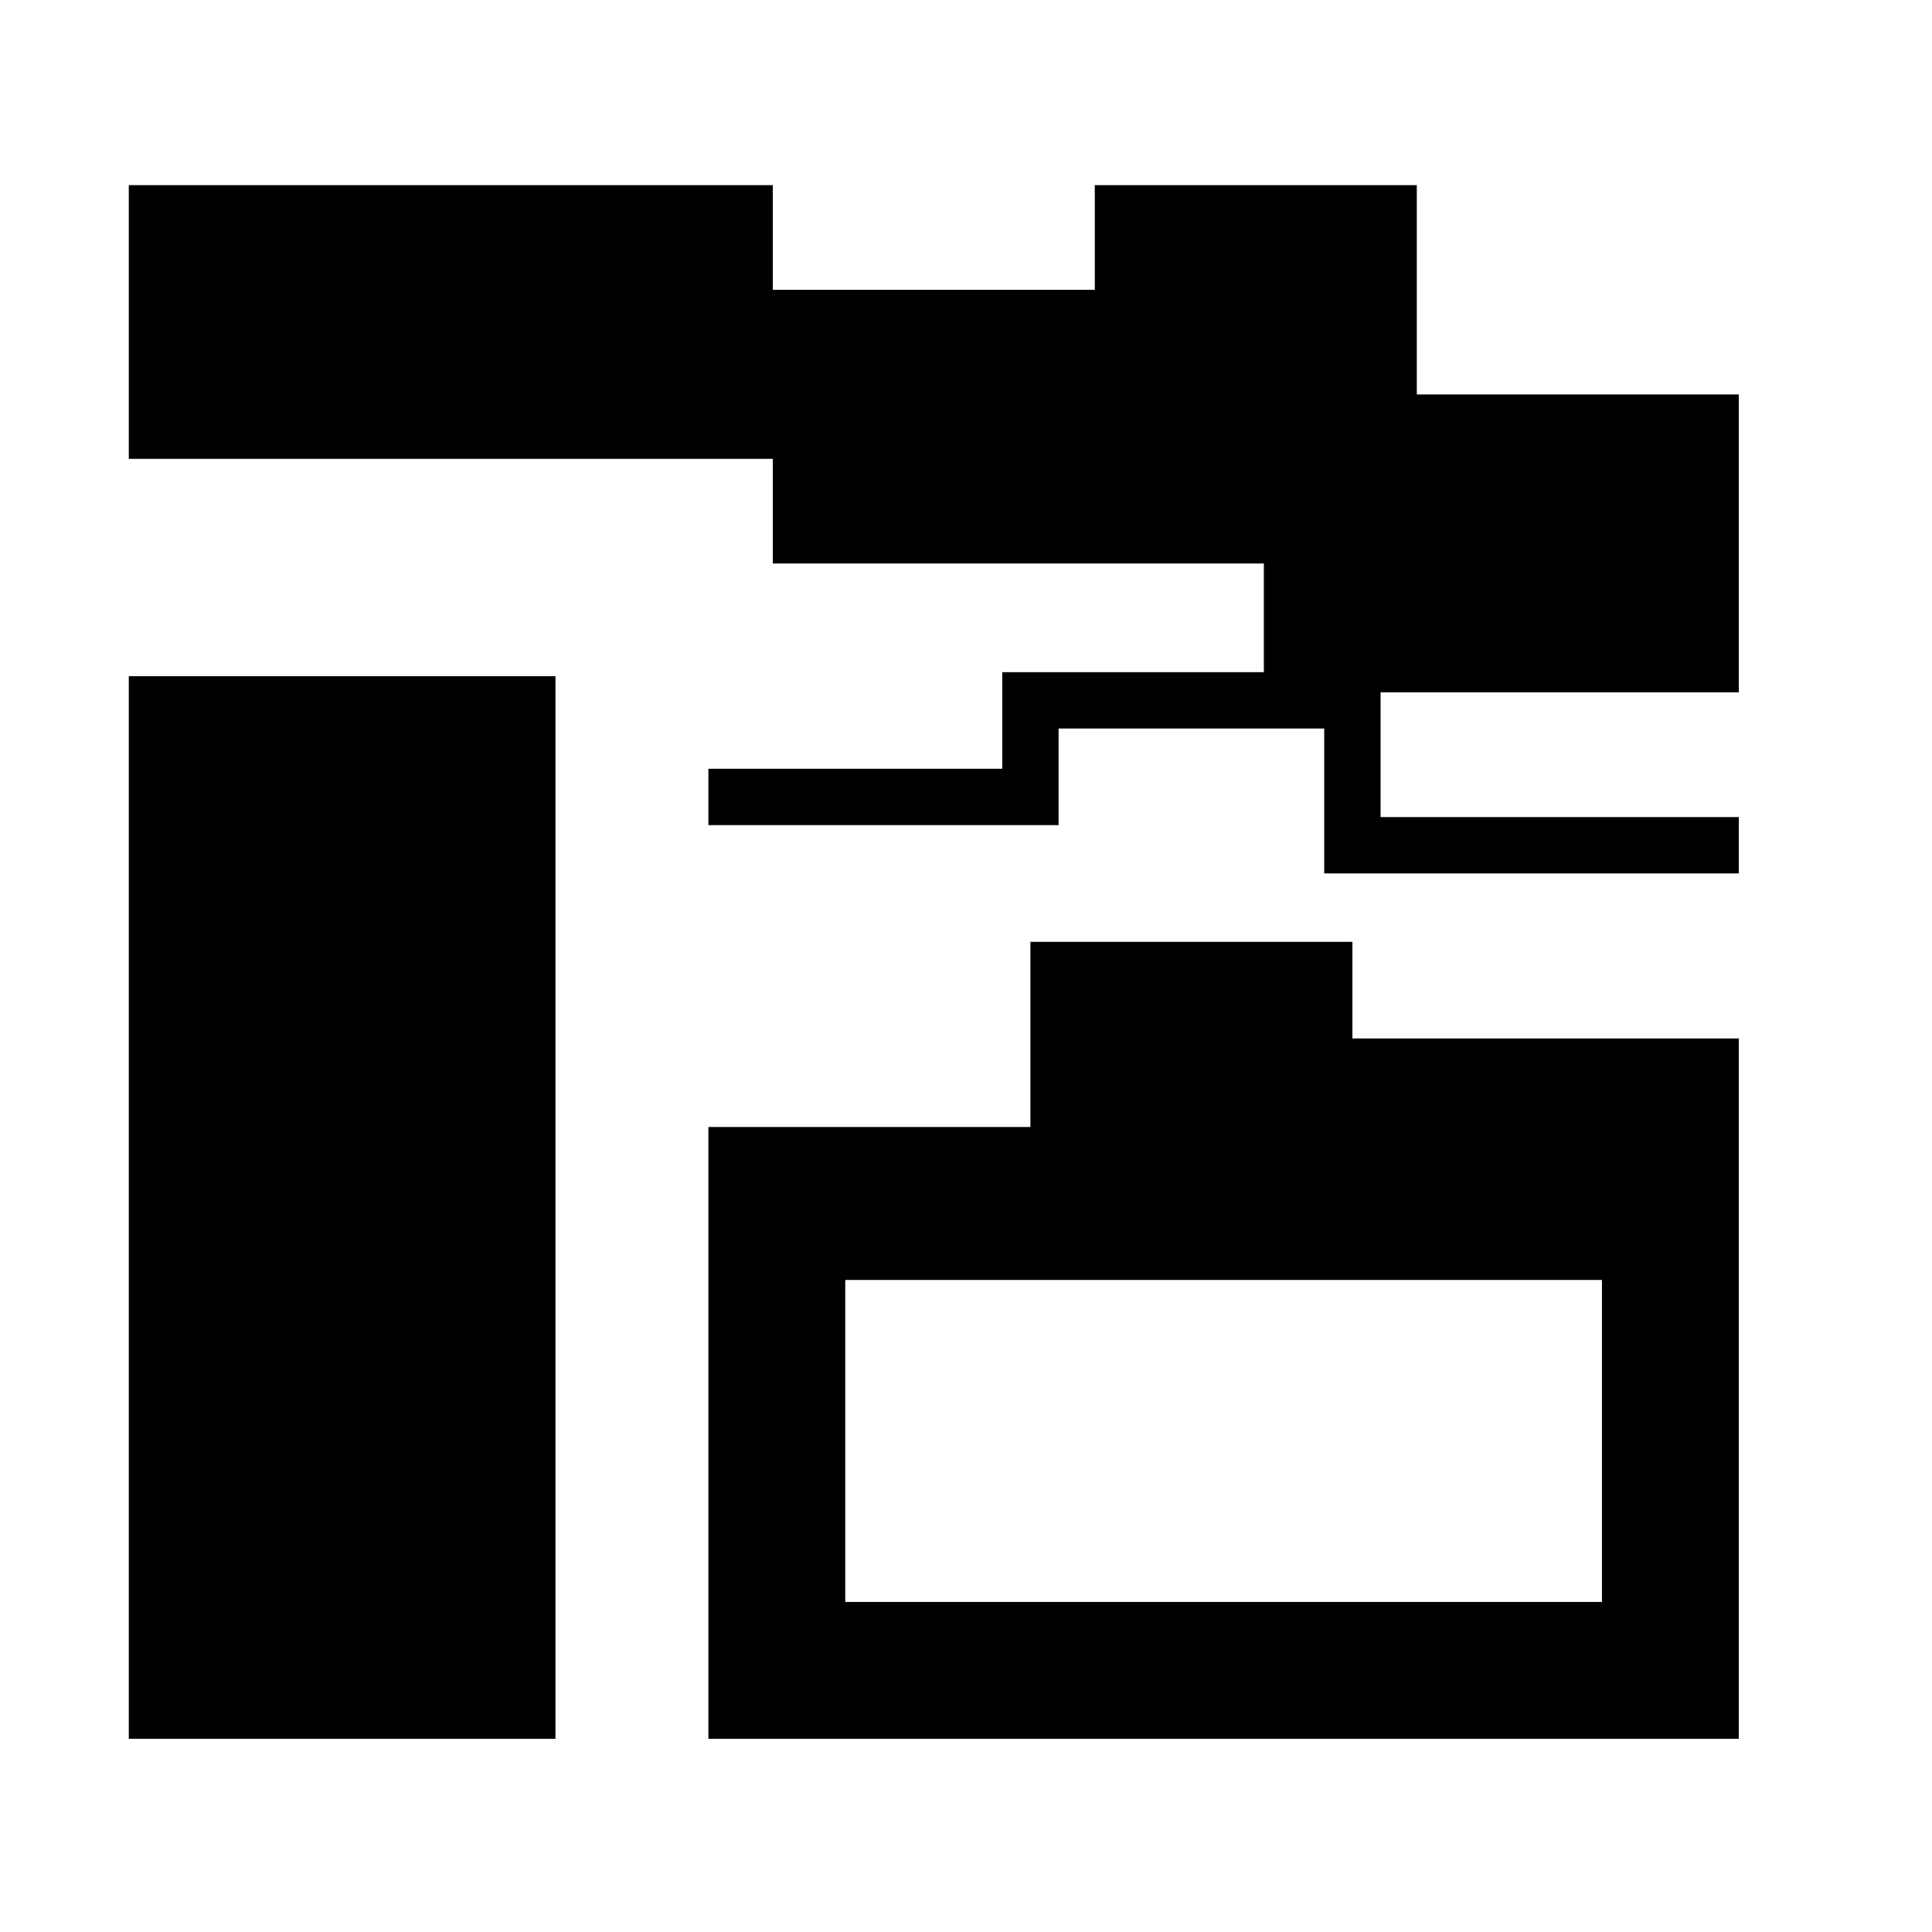
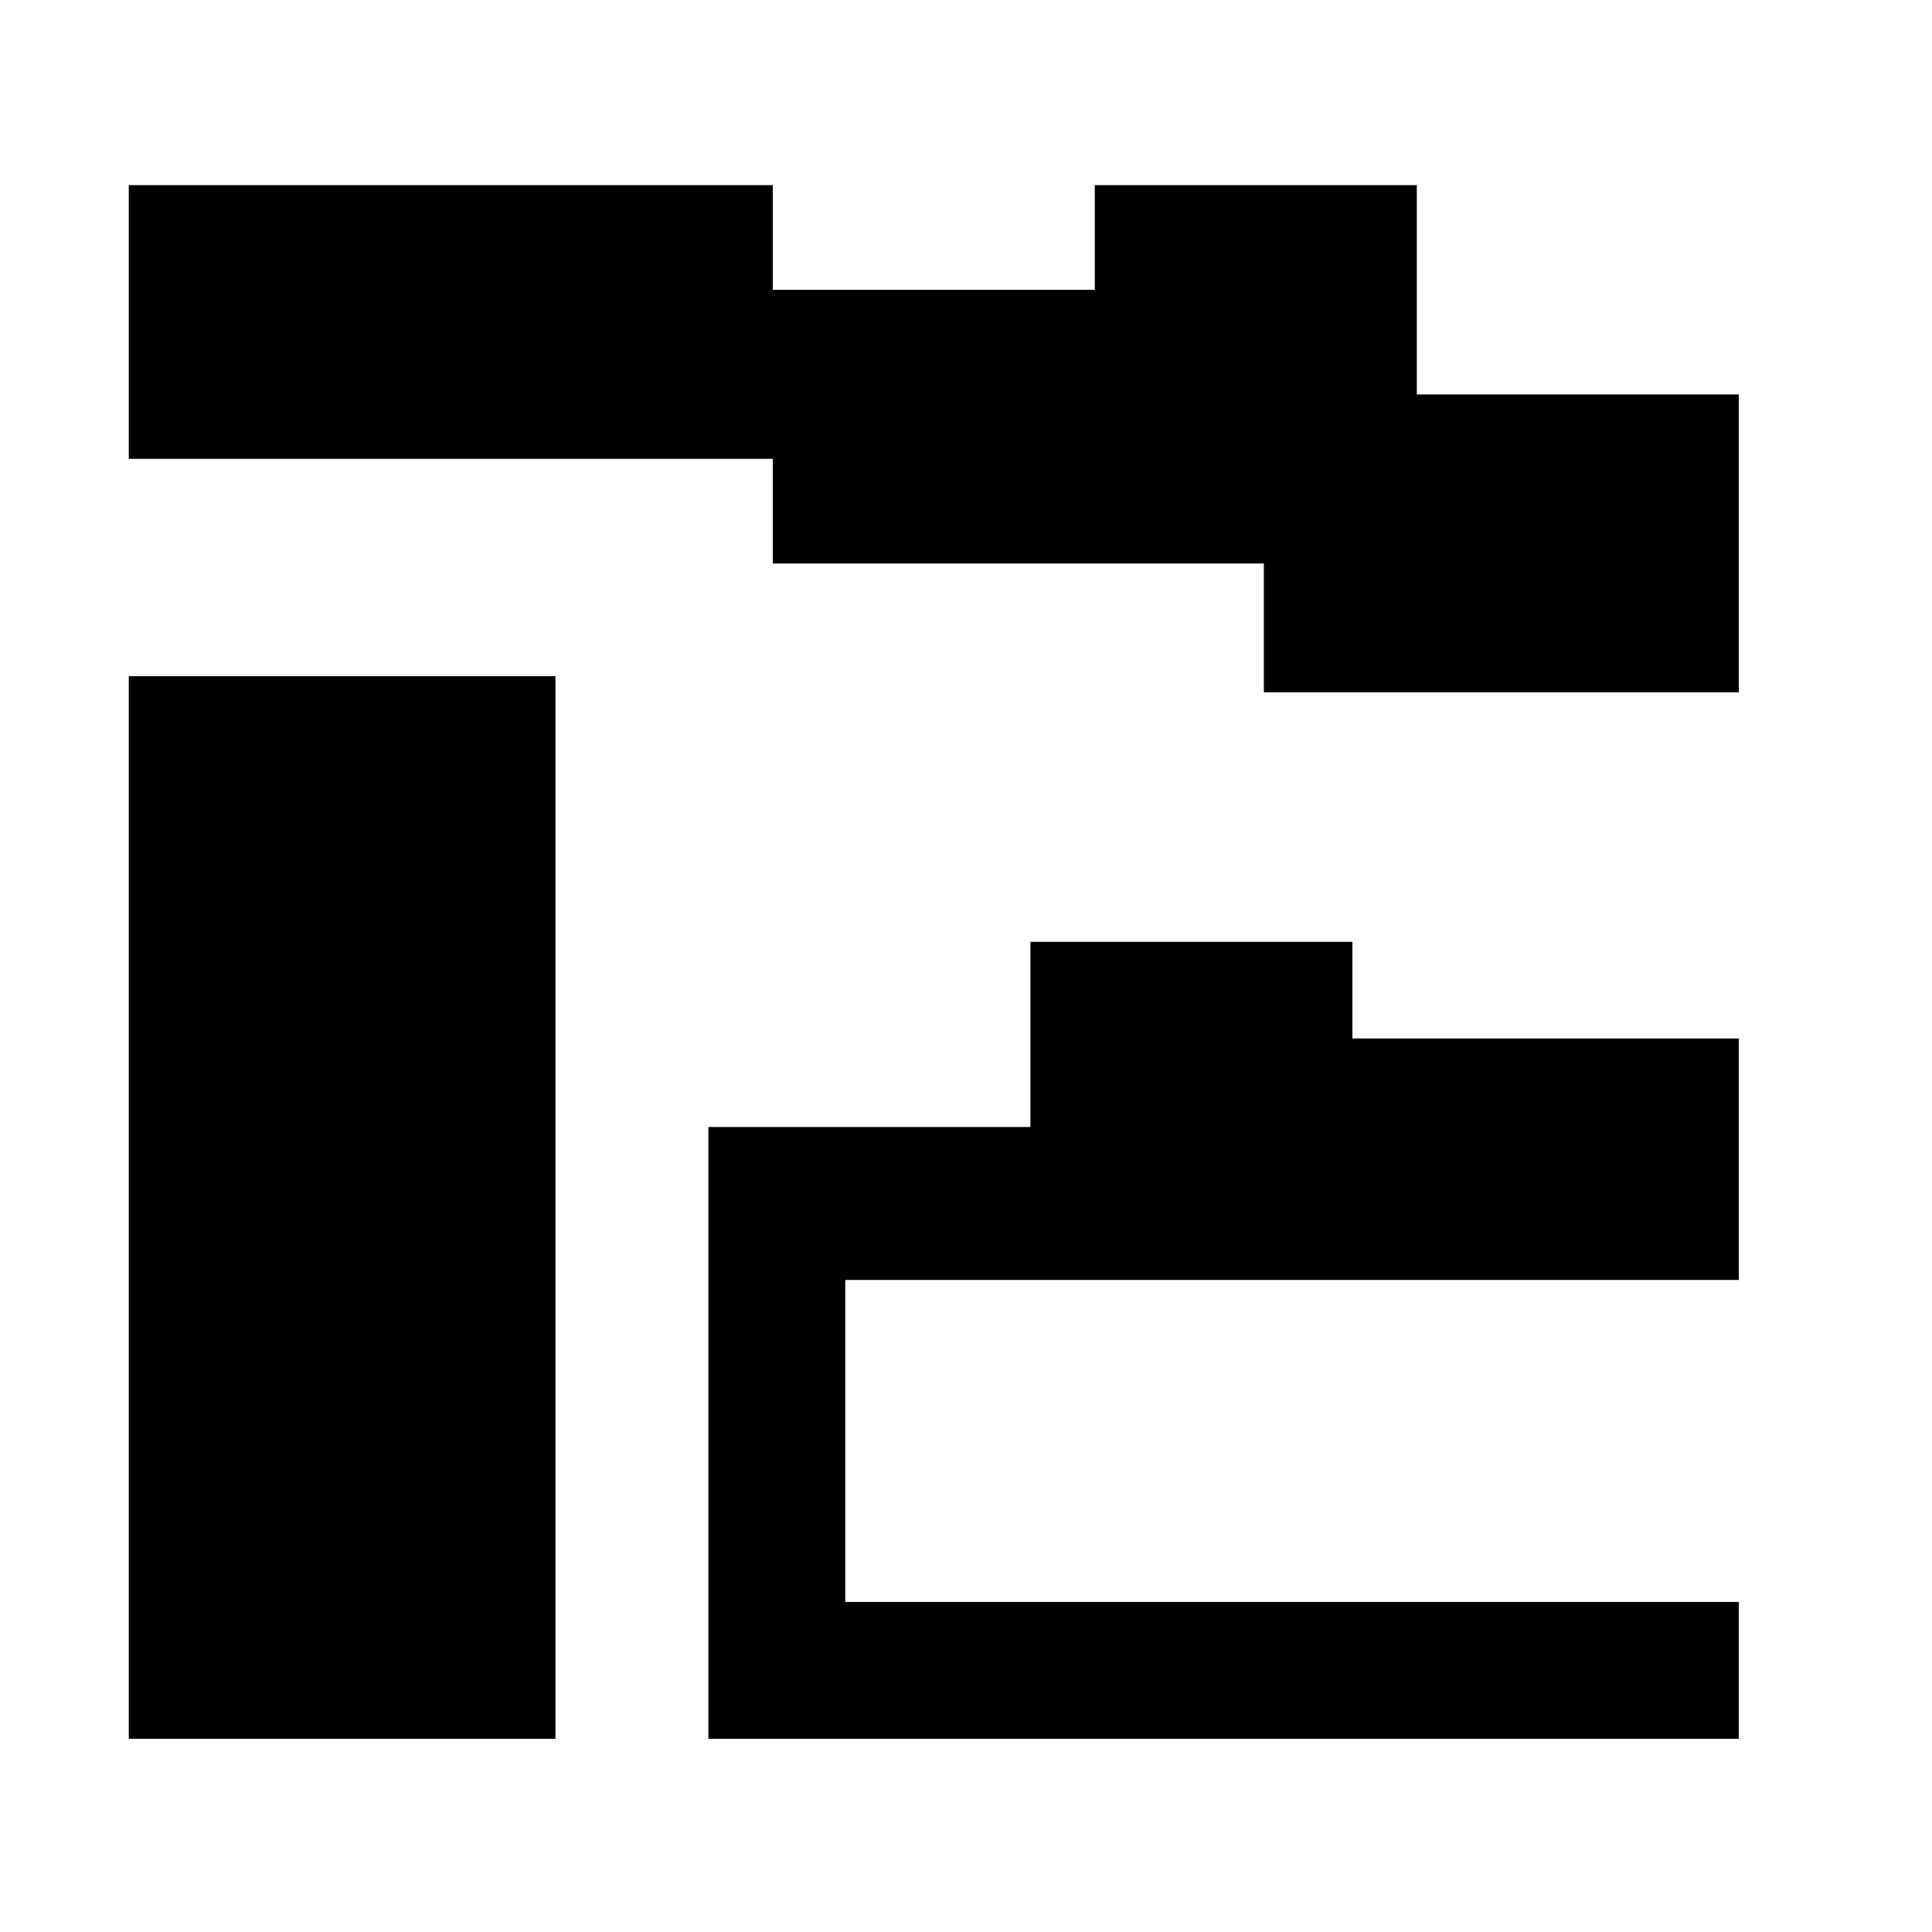
<svg xmlns="http://www.w3.org/2000/svg" viewBox="0 0 240 240" preserveAspectRatio="xMidYMid meet">
-   <path d="M16 23H96V36H136V23H176V49H216V86H157V70H96V57H16Z M16 84H69V216H16Z M88 140H128V117H168V129H216V216H88Z M105 159H199V199H105Z" fill="currentColor" fill-rule="evenodd" />
-   <path d="M88 99H128V87H168V105H216" fill="none" stroke="currentColor" stroke-width="7" stroke-linejoin="miter" />
+   <path d="M16 23H96V36H136V23H176V49H216V86H157V70H96V57H16Z M16 84H69V216H16Z M88 140H128V117H168V129H216V159H105V199H216V216H88Z" fill="currentColor" fill-rule="evenodd" />
</svg>
